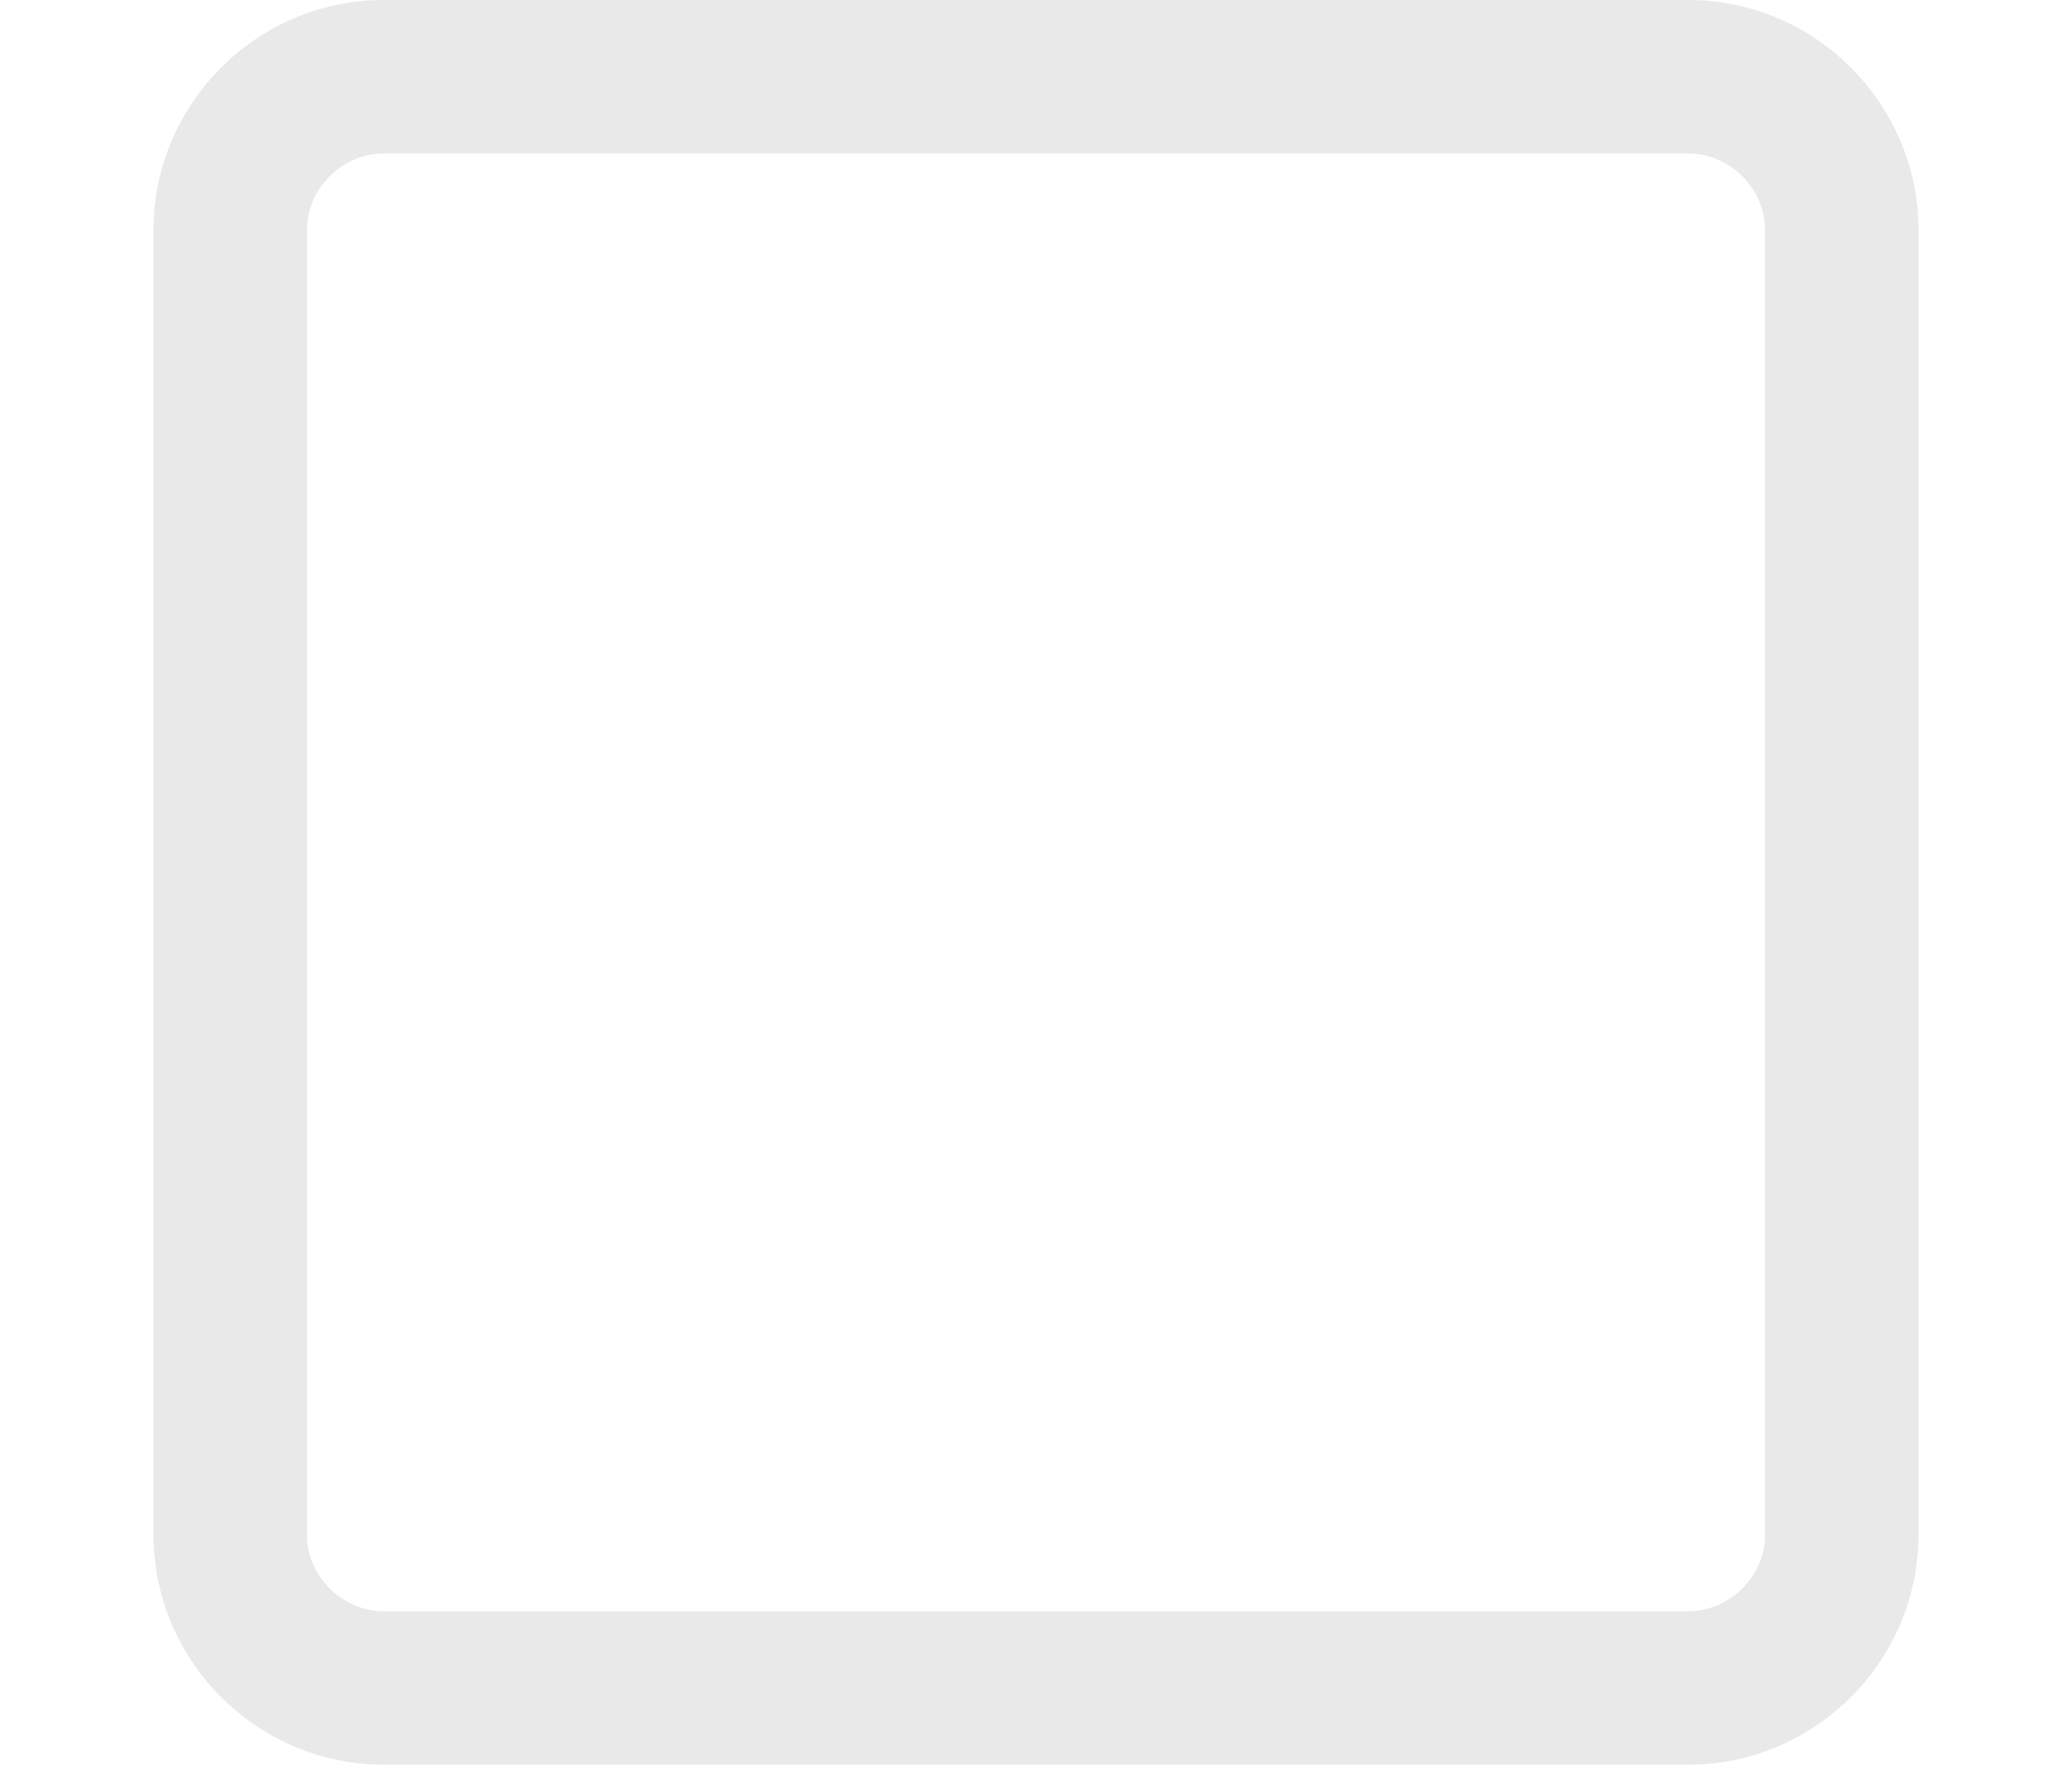
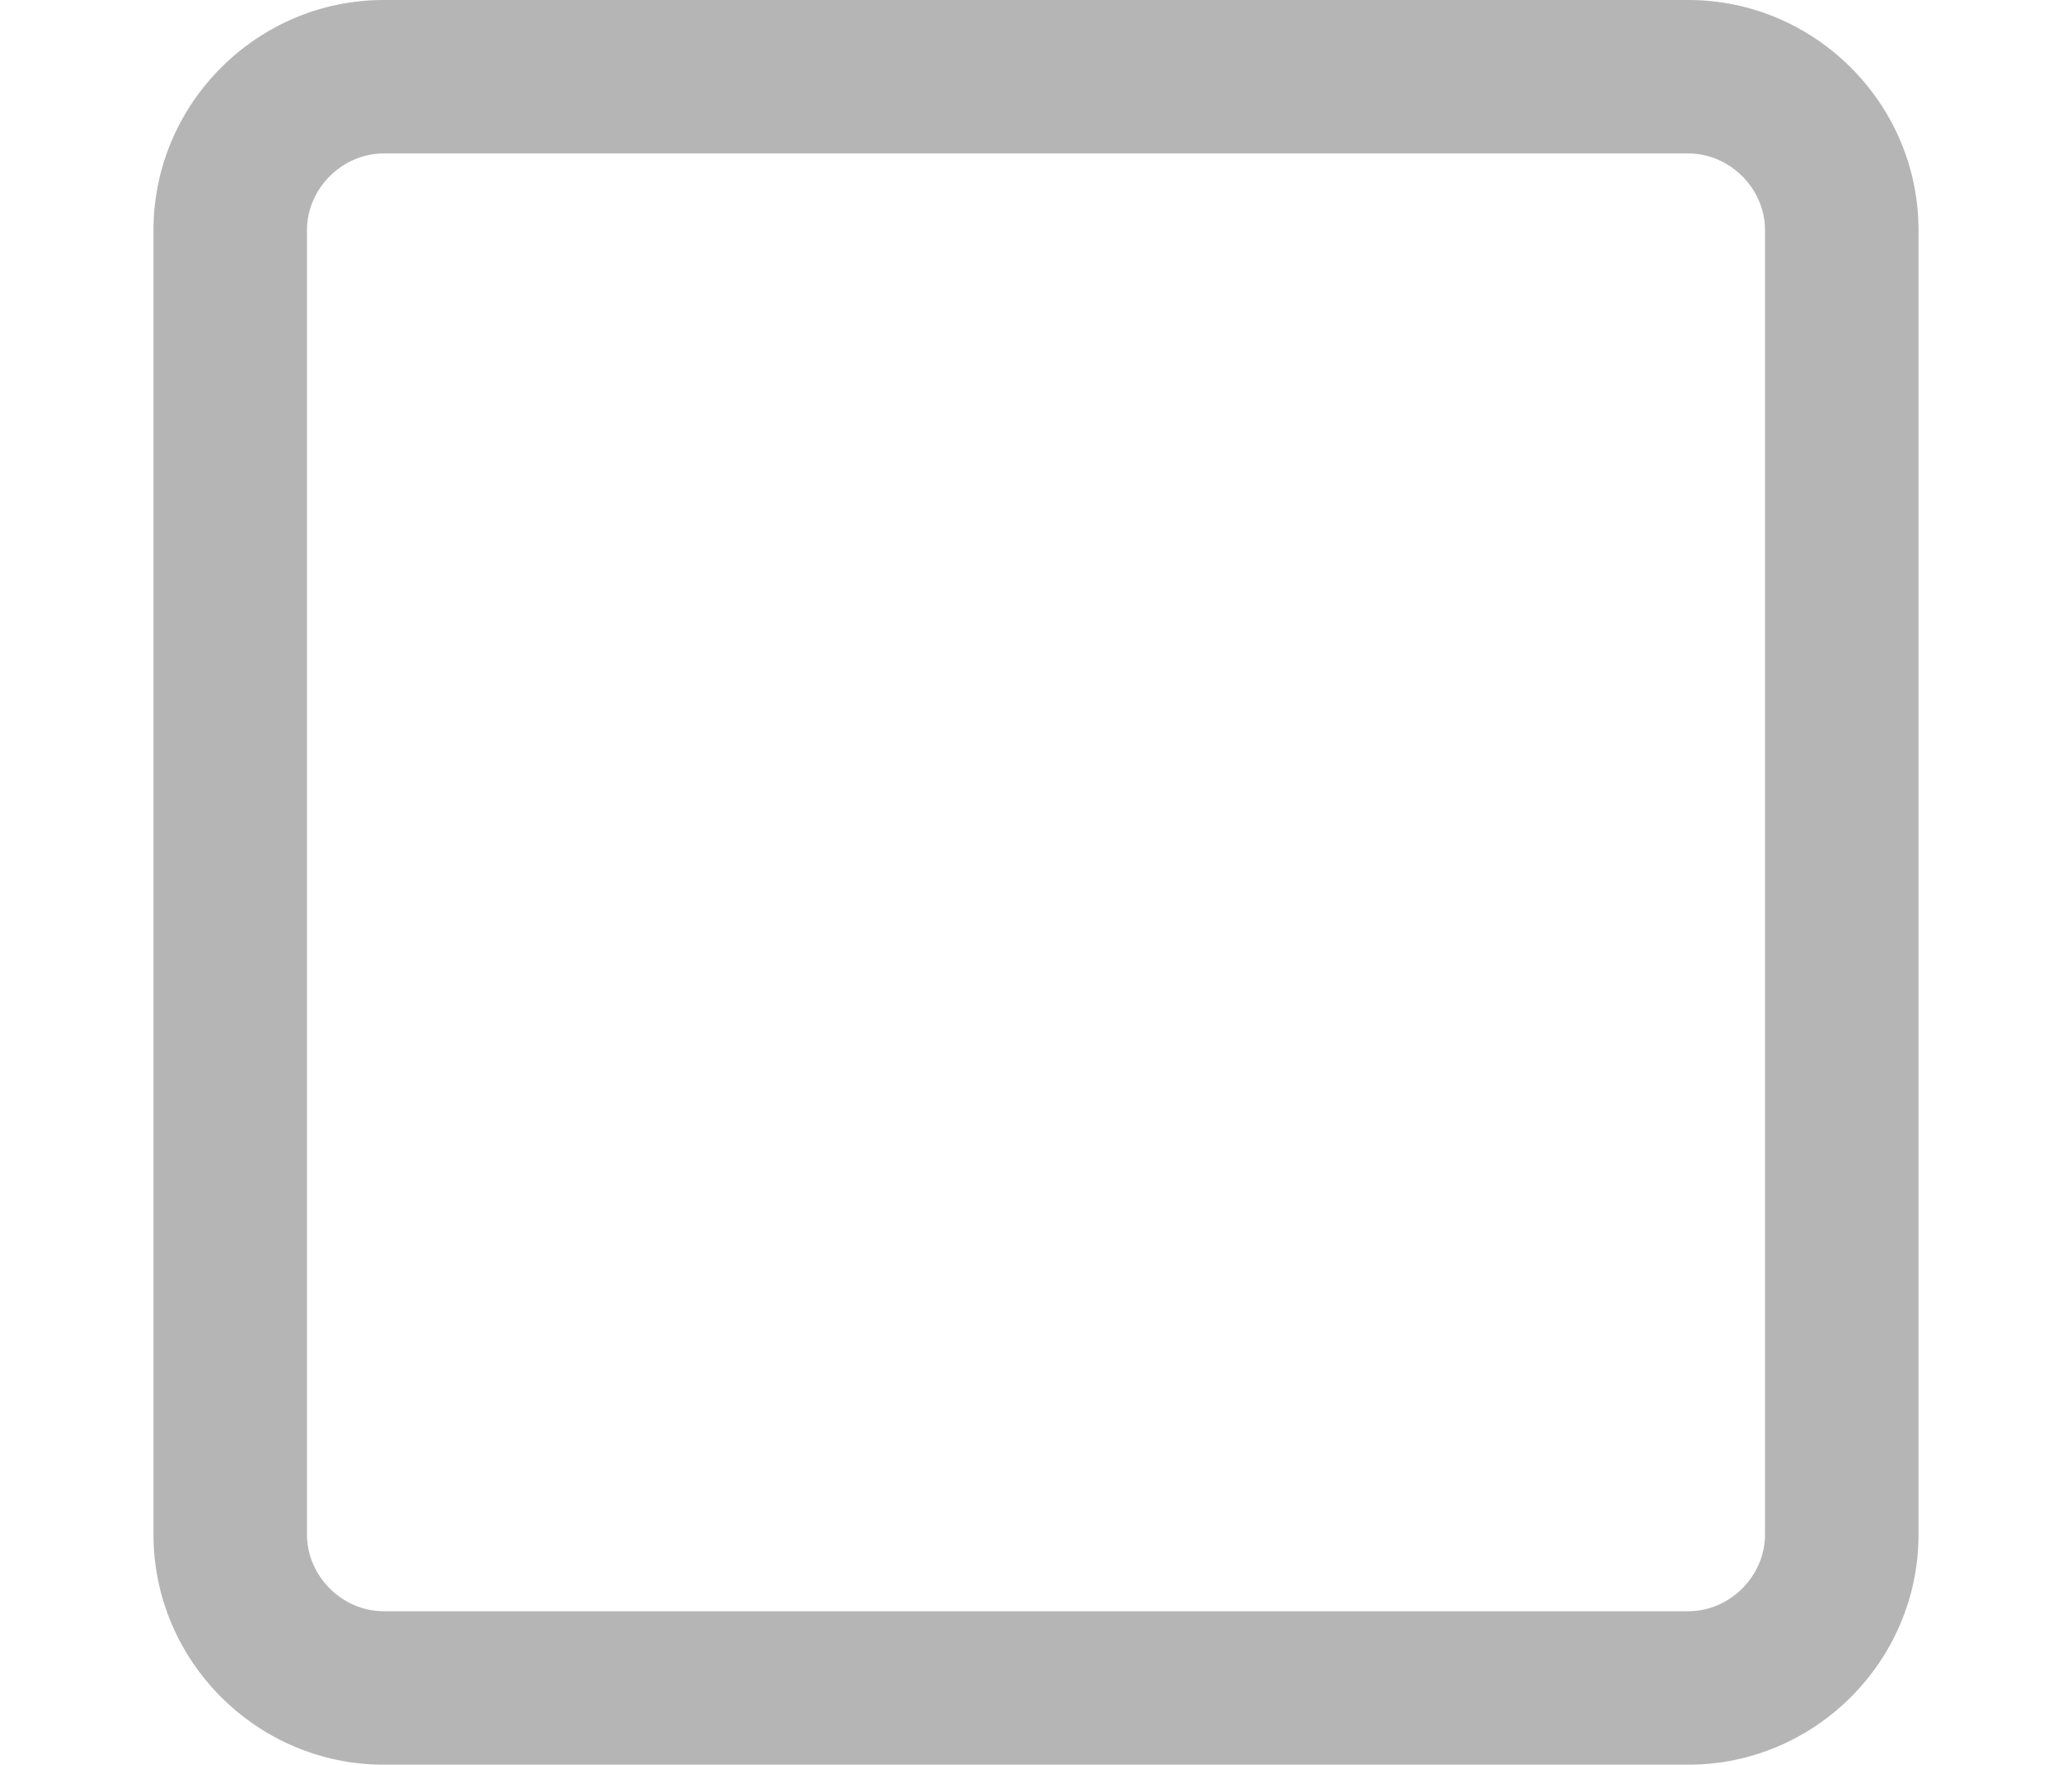
<svg xmlns="http://www.w3.org/2000/svg" width="27" height="23" viewBox="0 0 23 23">
-   <path fill="#e9e9e9" d="M20 2c.542 0 1 .458 1 1v17c0 .542-.458 1-1 1H3c-.542 0-1-.458-1-1V3c0-.542.458-1 1-1h17m0-2H3C1.35 0 0 1.35 0 3v17c0 1.65 1.35 3 3 3h17c1.65 0 3-1.35 3-3V3c0-1.65-1.35-3-3-3z" />
+   <path fill="#b5b5b5" d="M20 2c.542 0 1 .458 1 1v17c0 .542-.458 1-1 1H3c-.542 0-1-.458-1-1V3c0-.542.458-1 1-1h17m0-2H3C1.35 0 0 1.35 0 3v17c0 1.65 1.35 3 3 3h17c1.65 0 3-1.35 3-3V3c0-1.65-1.35-3-3-3z" />
</svg>
